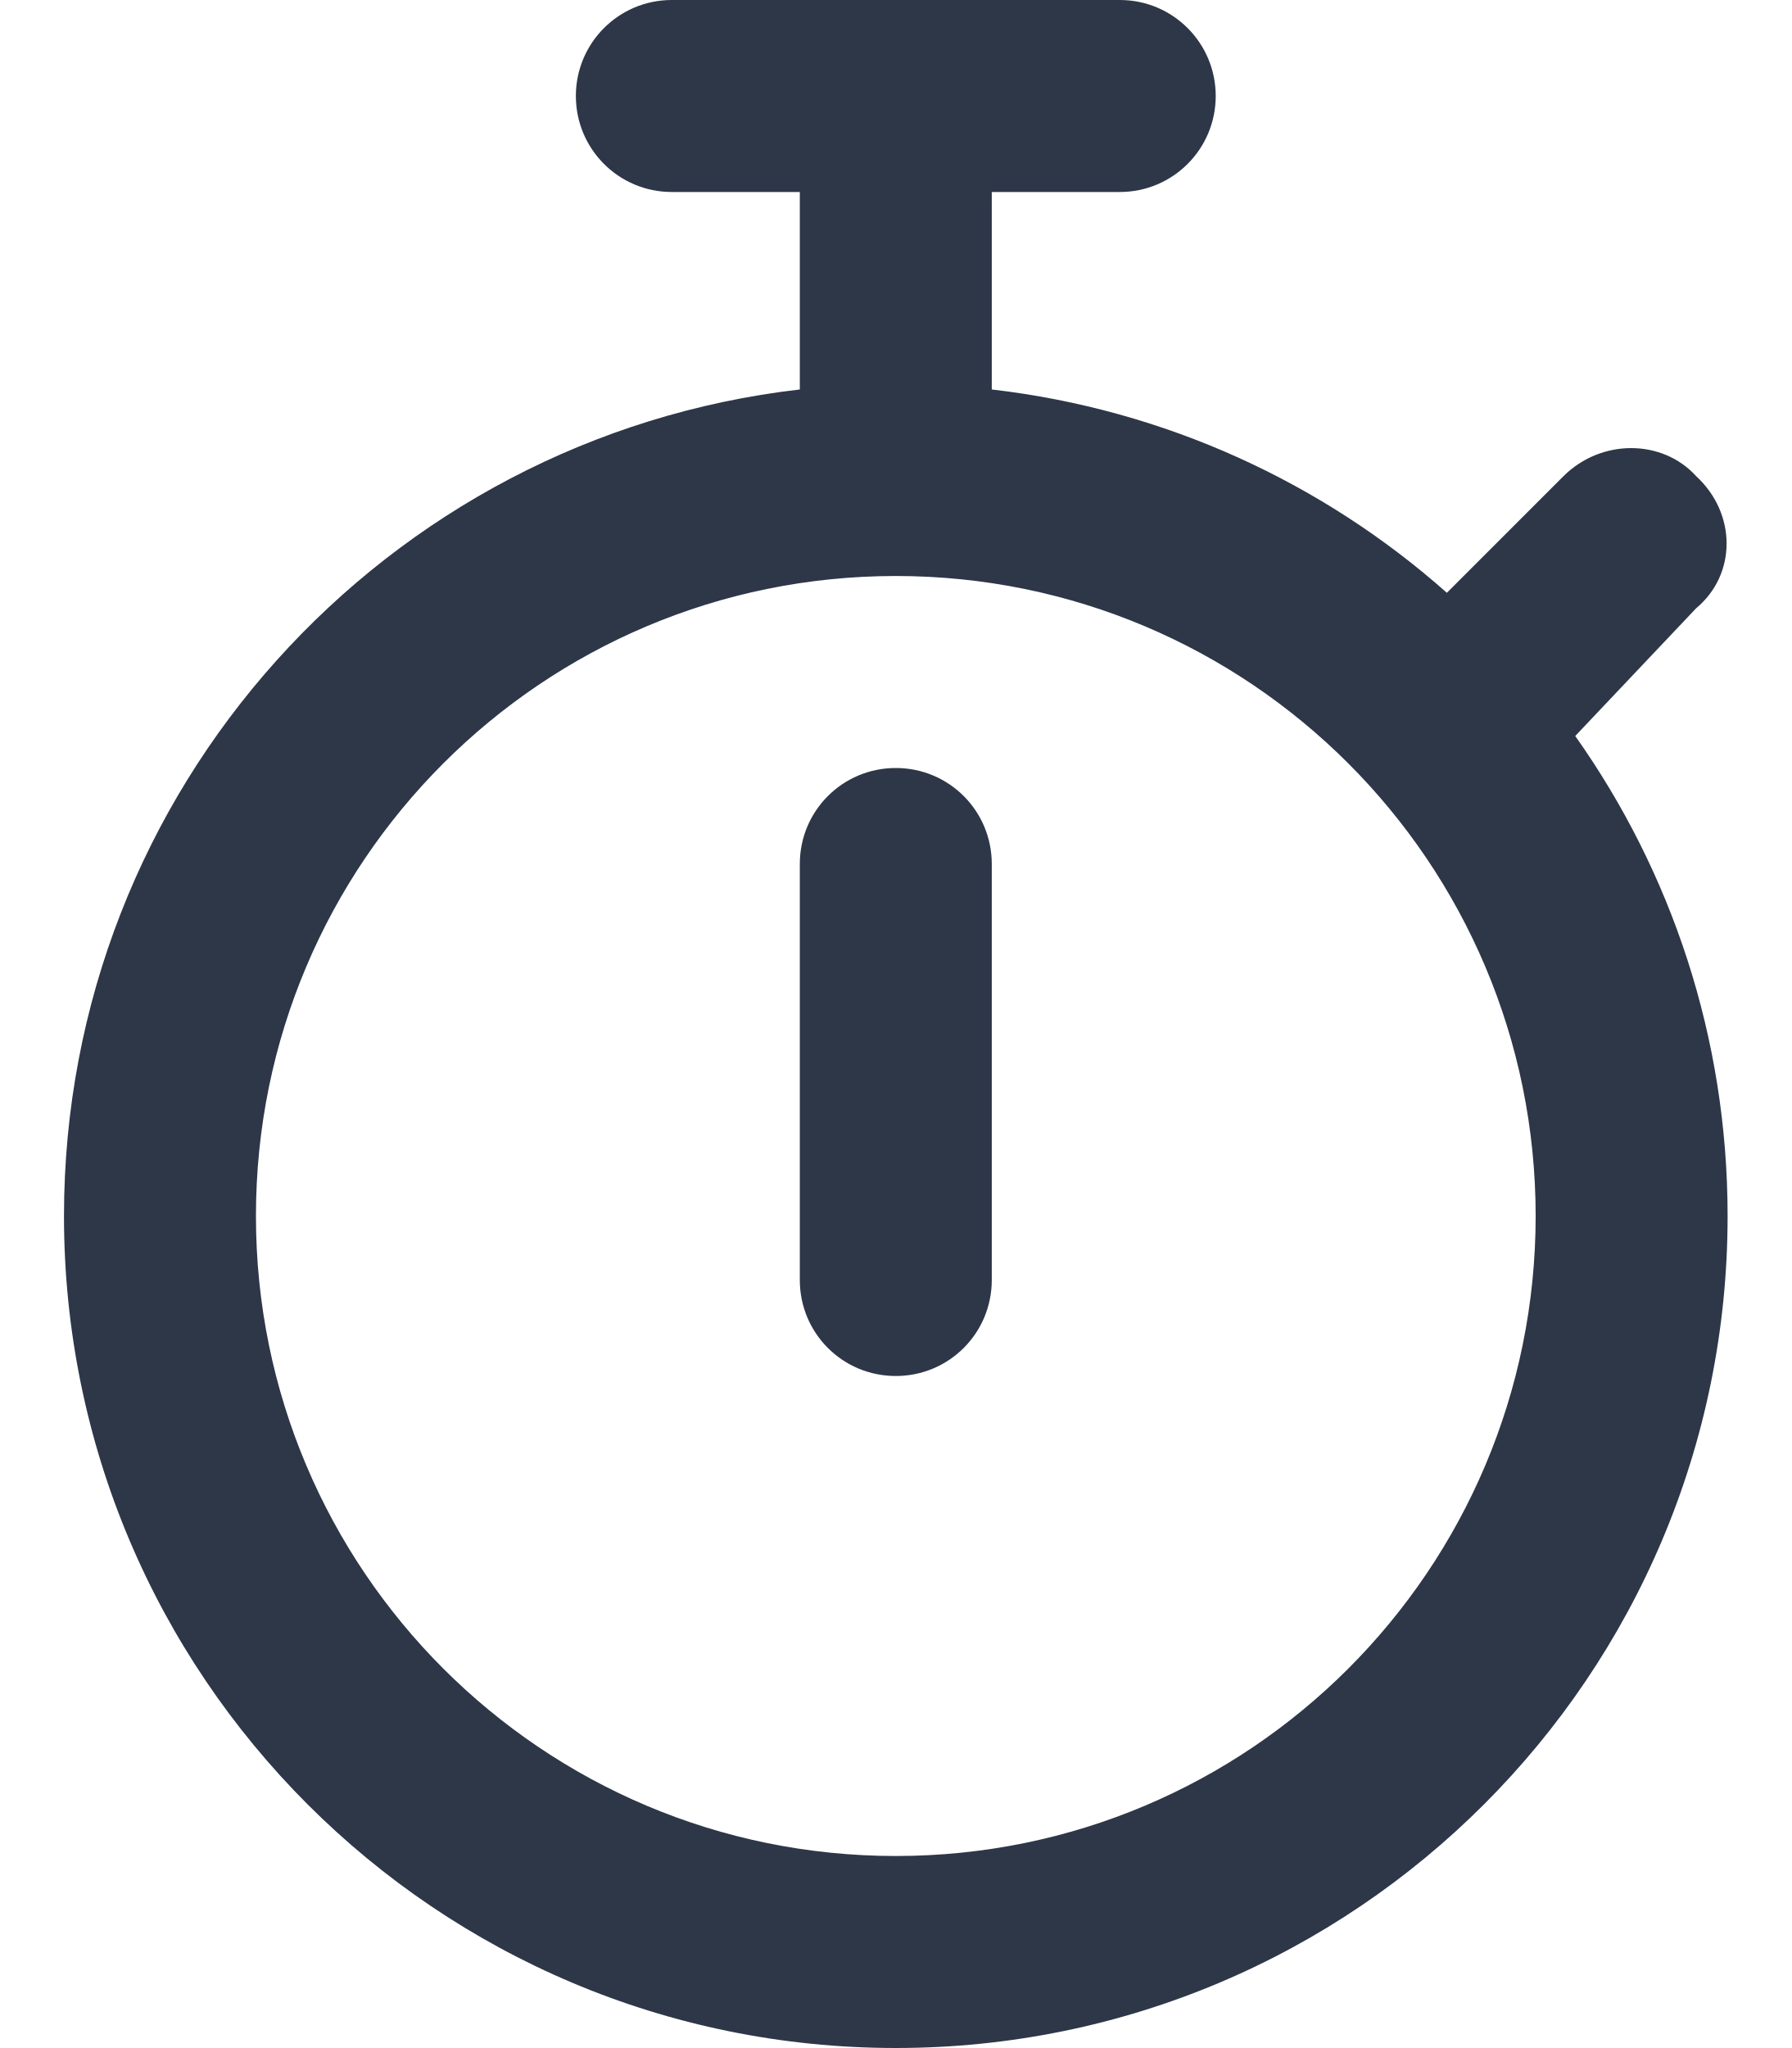
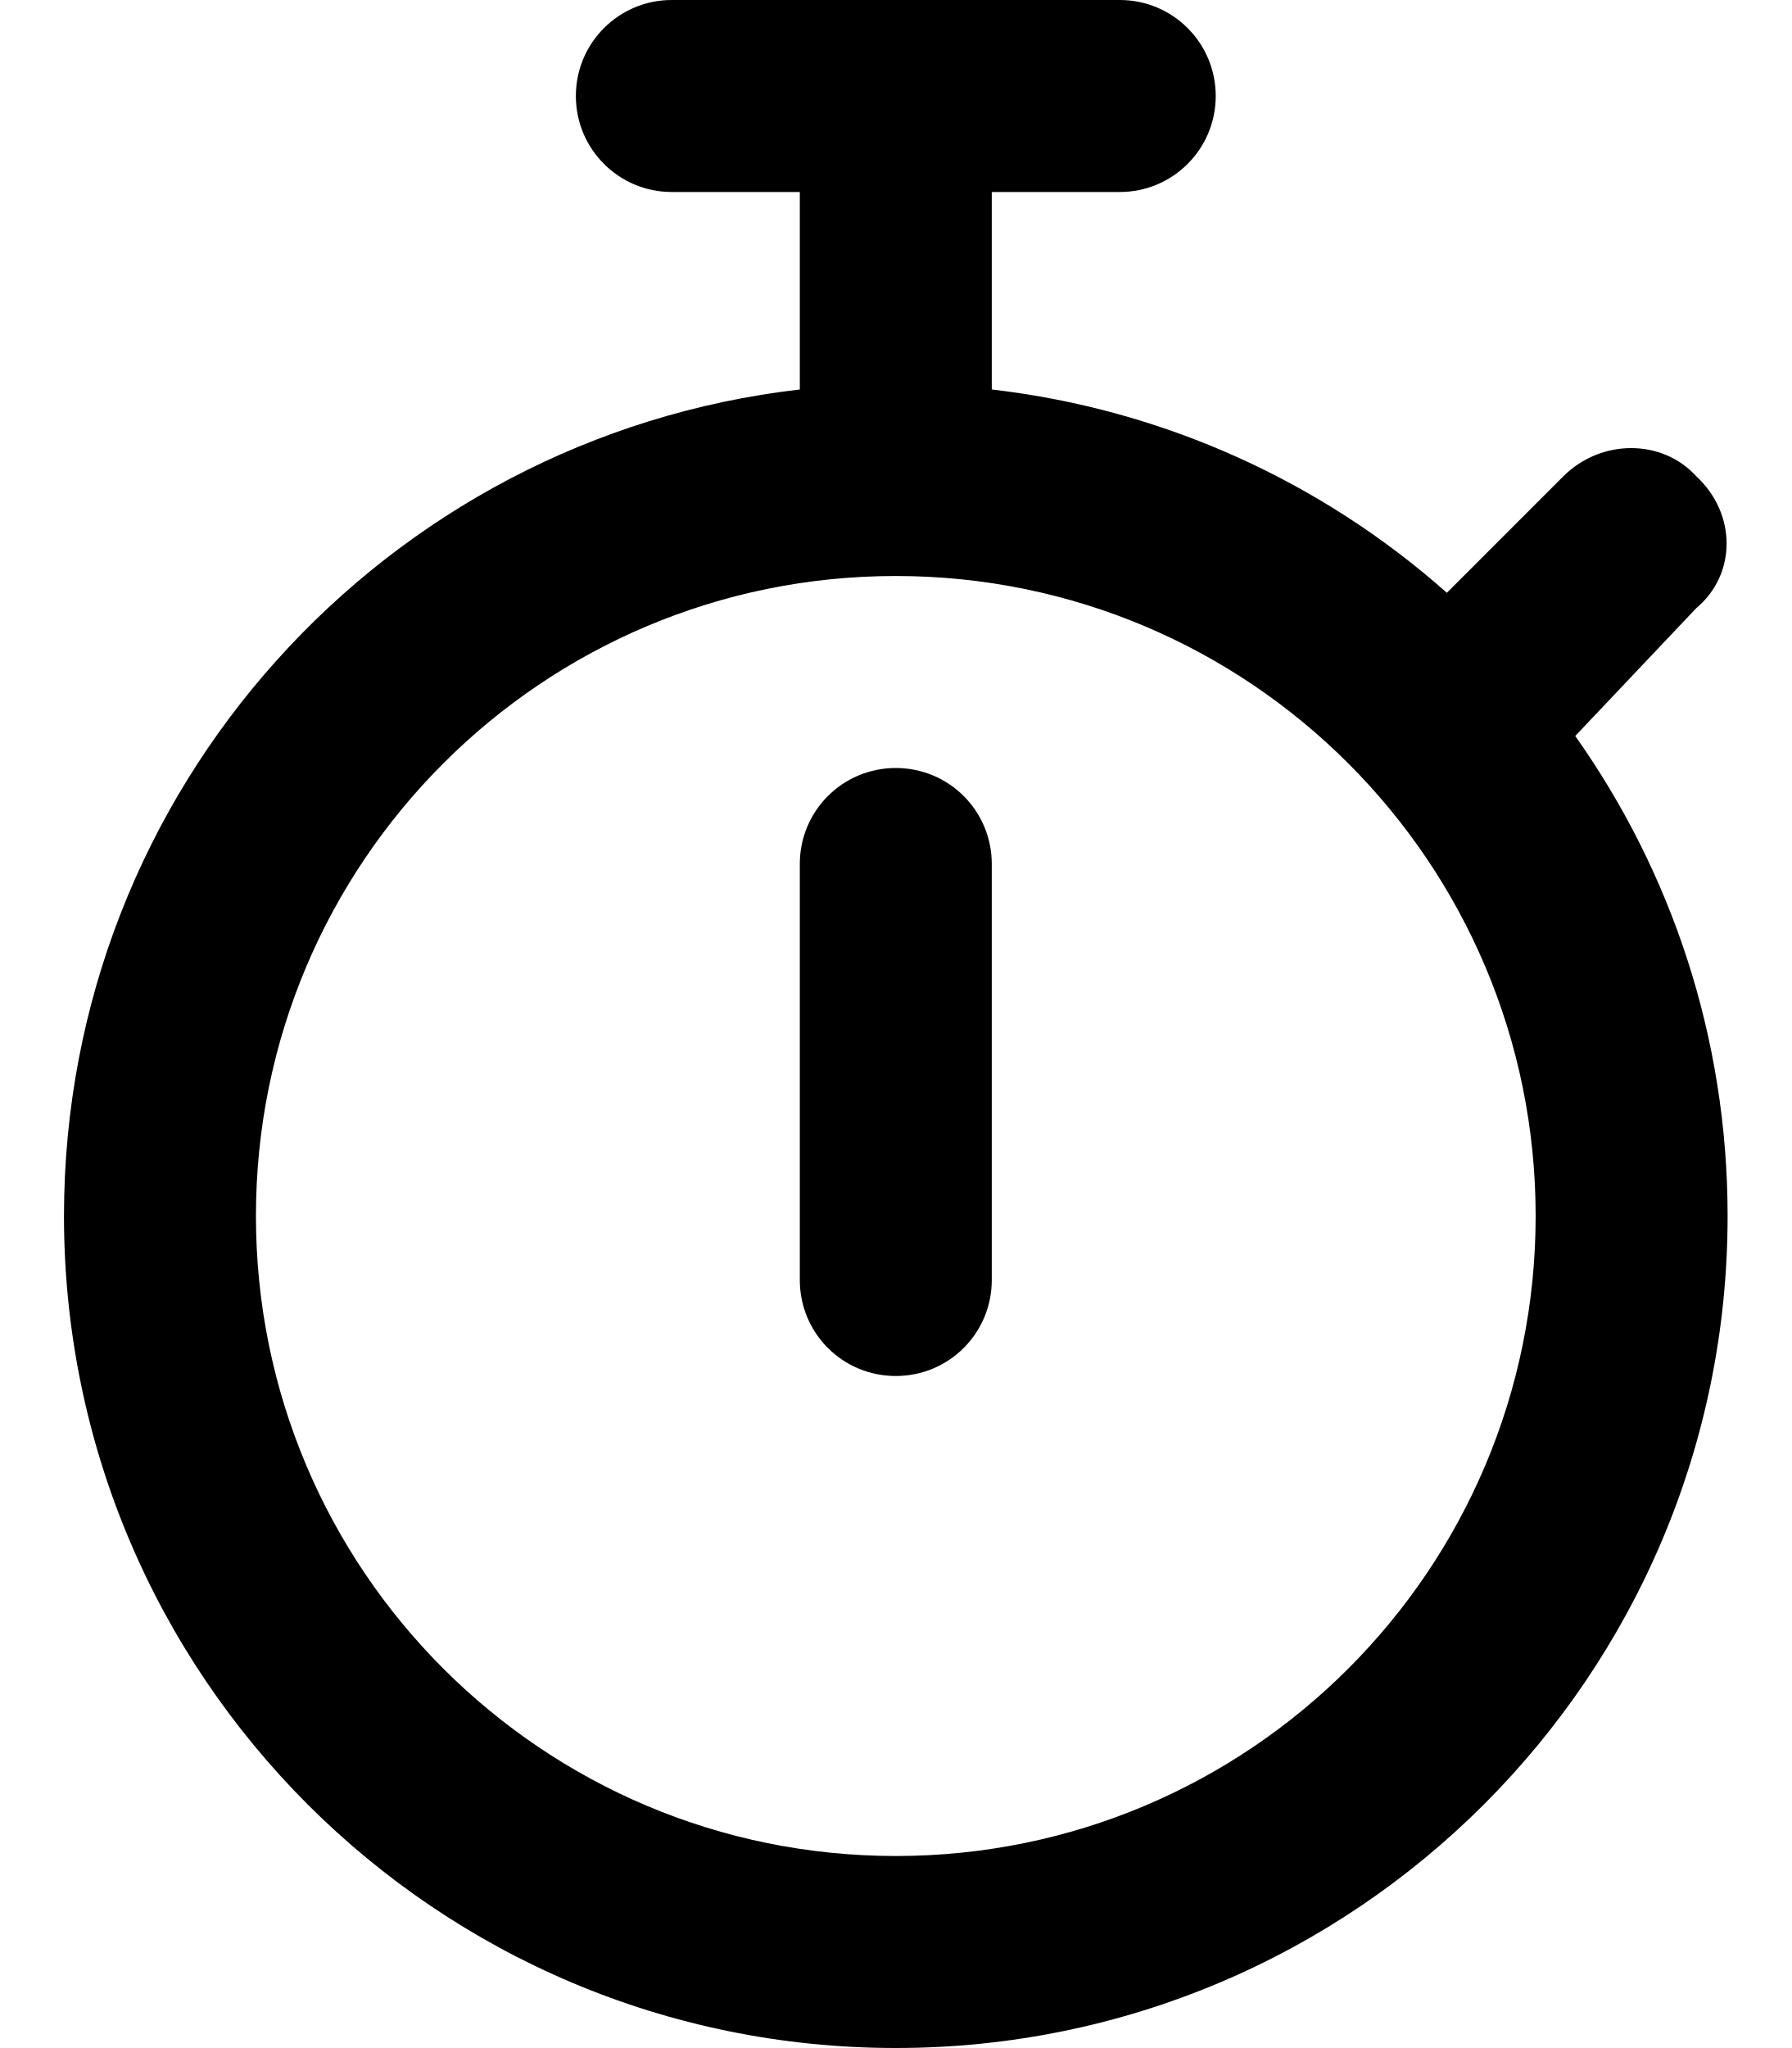
<svg xmlns="http://www.w3.org/2000/svg" viewBox="0 0 448 512">
-   <path fill="#2D3748" style="fill: #2D3748;" d="M248 320C248 333.3 237.3 344 224 344C210.7 344 200 333.3 200 320V216C200 202.7 210.7 192 224 192C237.3 192 248 202.7 248 216V320zM144 24C144 10.75 154.7 0 168 0H280C293.3 0 304 10.75 304 24C304 37.25 293.3 48 280 48H248V97.37C291.4 102.4 330.8 120.7 361.8 148.2L391 119C400.4 109.7 415.6 109.7 424.1 119C434.3 128.4 434.3 143.6 424.1 152.1L393.9 184C417.9 217.9 432 259.3 432 304C432 418.9 338.9 512 224 512C109.1 512 16 418.9 16 304C16 197.2 96.43 109.3 200 97.37V48H168C154.7 48 144 37.25 144 24V24zM224 464C312.4 464 384 392.4 384 304C384 215.6 312.4 144 224 144C135.6 144 64 215.6 64 304C64 392.4 135.6 464 224 464z" />
+   <path fill="#000000" d="M248 320C248 333.3 237.3 344 224 344C210.7 344 200 333.3 200 320V216C200 202.7 210.7 192 224 192C237.3 192 248 202.7 248 216V320zM144 24C144 10.75 154.7 0 168 0H280C293.3 0 304 10.75 304 24C304 37.25 293.3 48 280 48H248V97.37C291.4 102.4 330.8 120.7 361.8 148.2L391 119C400.4 109.7 415.6 109.7 424.1 119C434.3 128.4 434.3 143.6 424.1 152.1L393.9 184C417.9 217.9 432 259.3 432 304C432 418.9 338.9 512 224 512C109.1 512 16 418.9 16 304C16 197.2 96.43 109.3 200 97.37V48H168C154.7 48 144 37.25 144 24V24zM224 464C312.4 464 384 392.4 384 304C384 215.6 312.4 144 224 144C135.6 144 64 215.6 64 304C64 392.4 135.6 464 224 464z" />
</svg>
